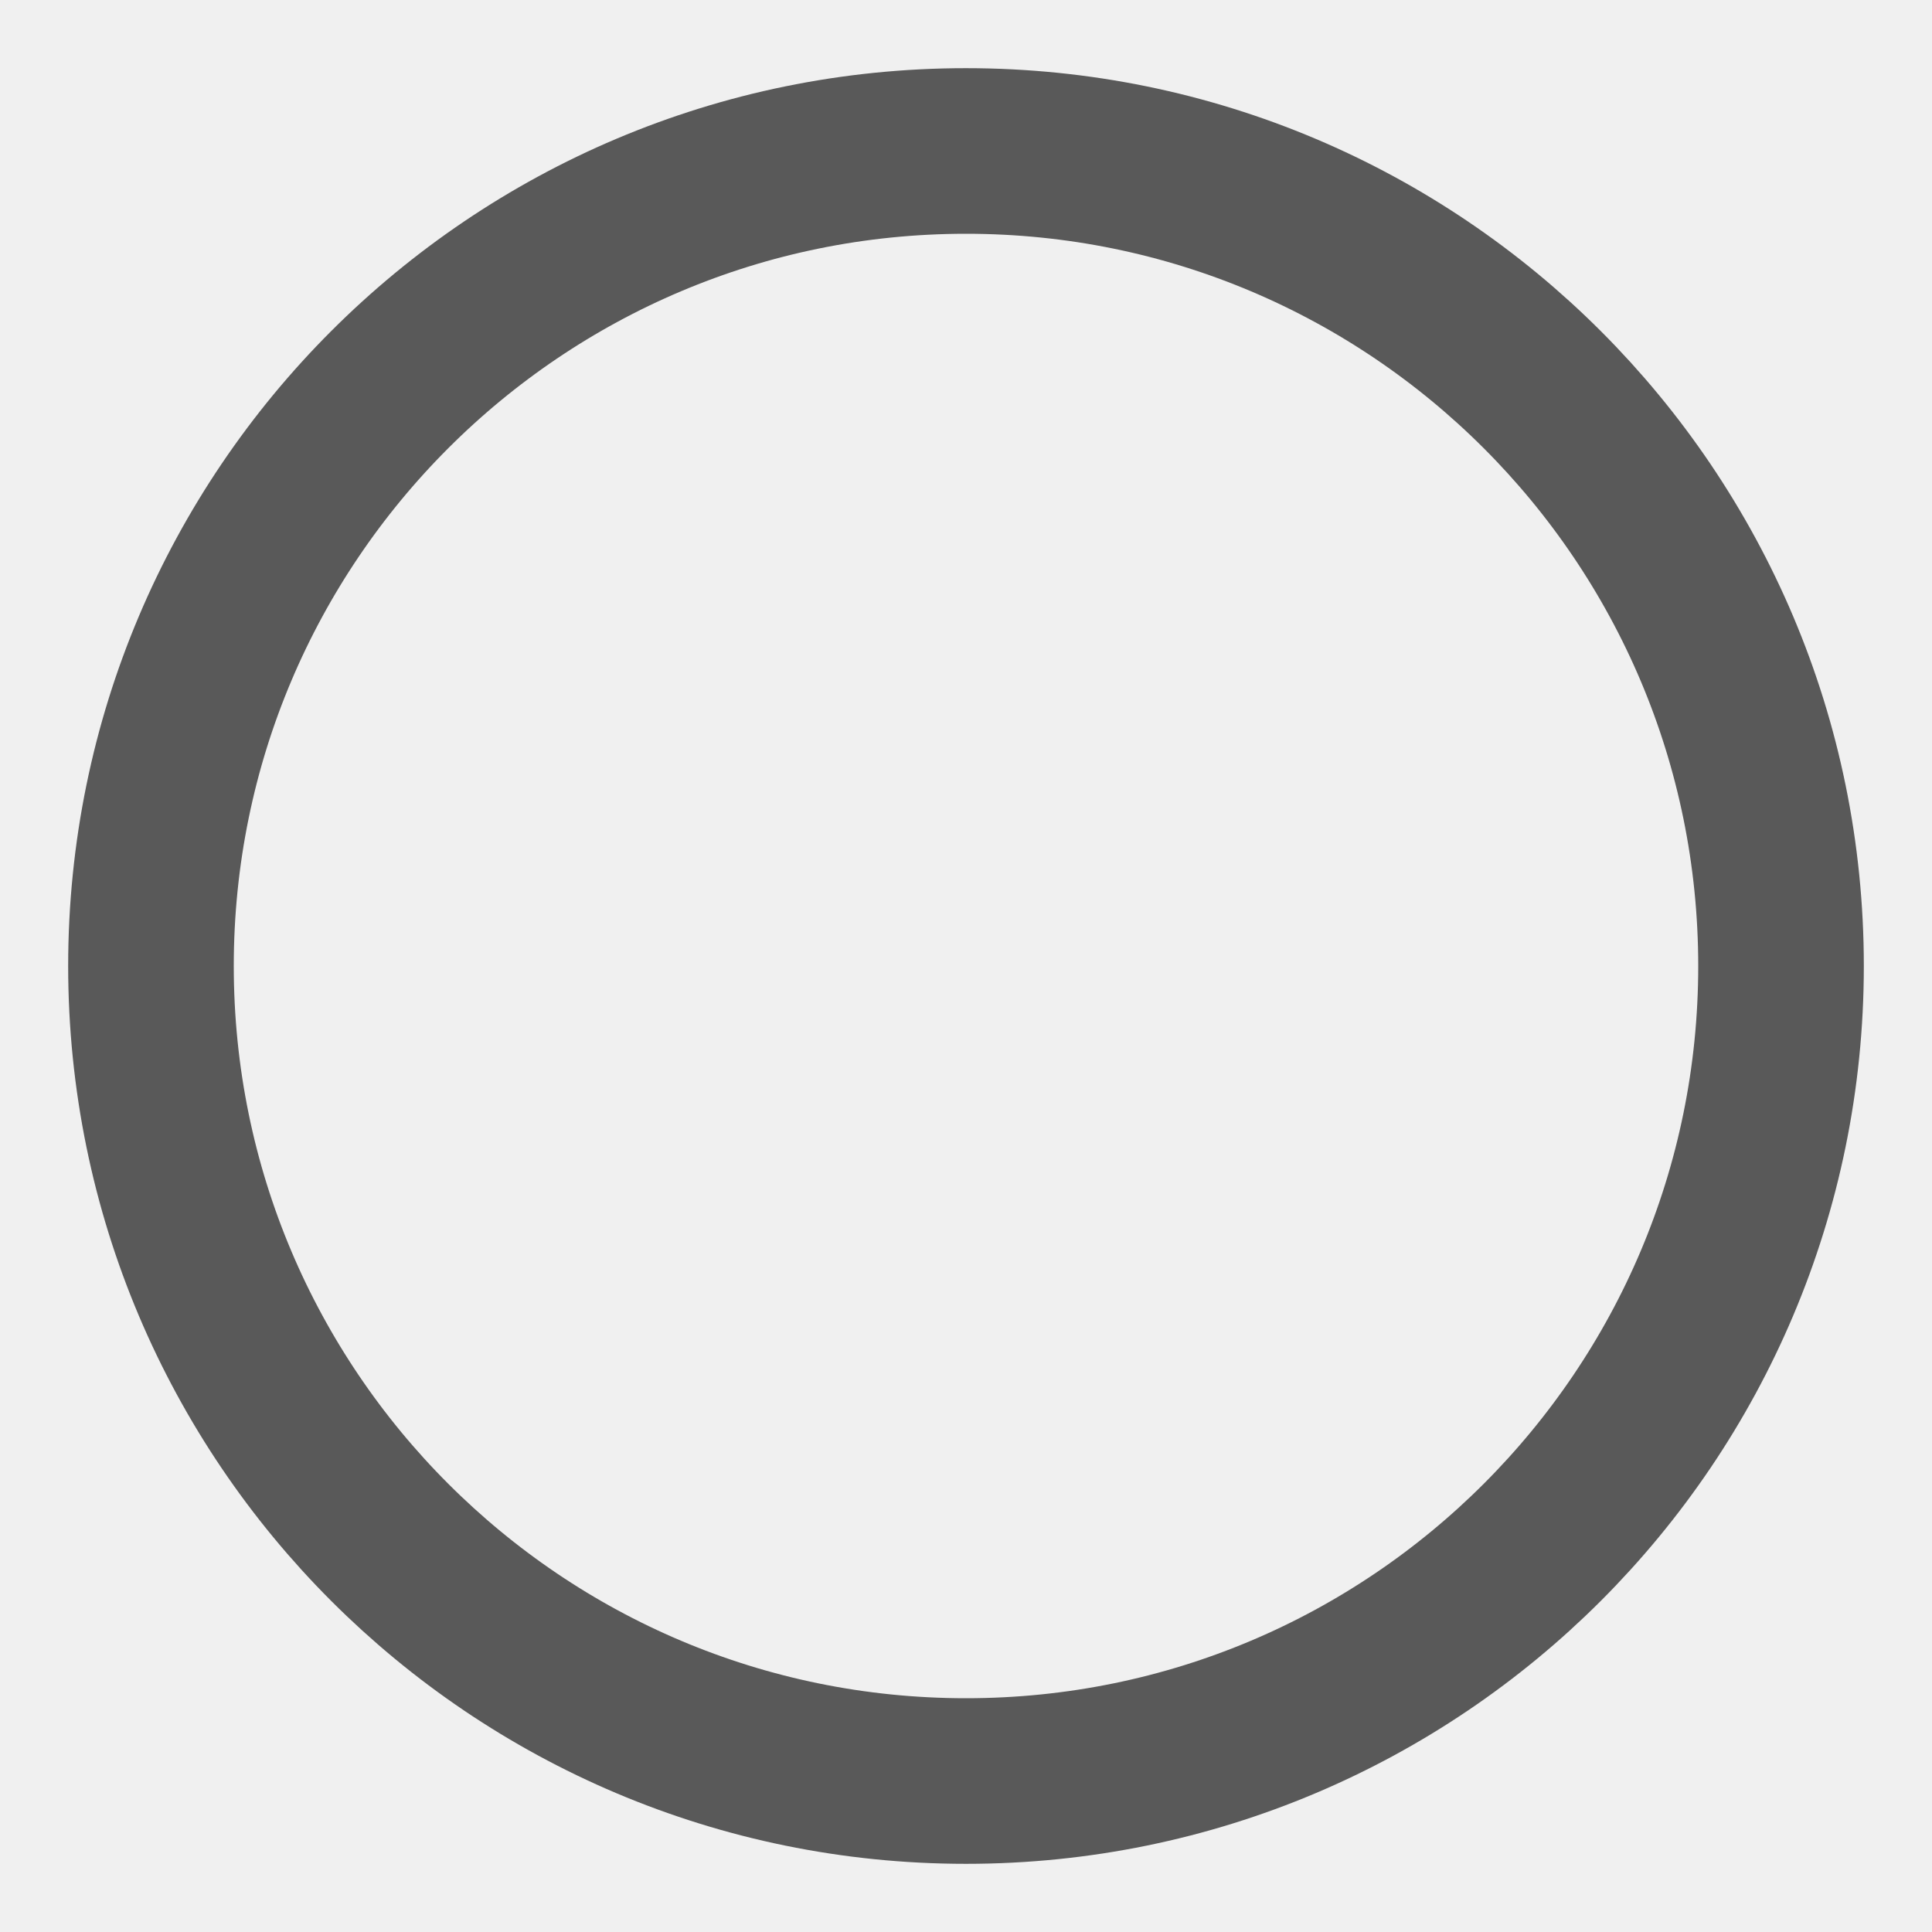
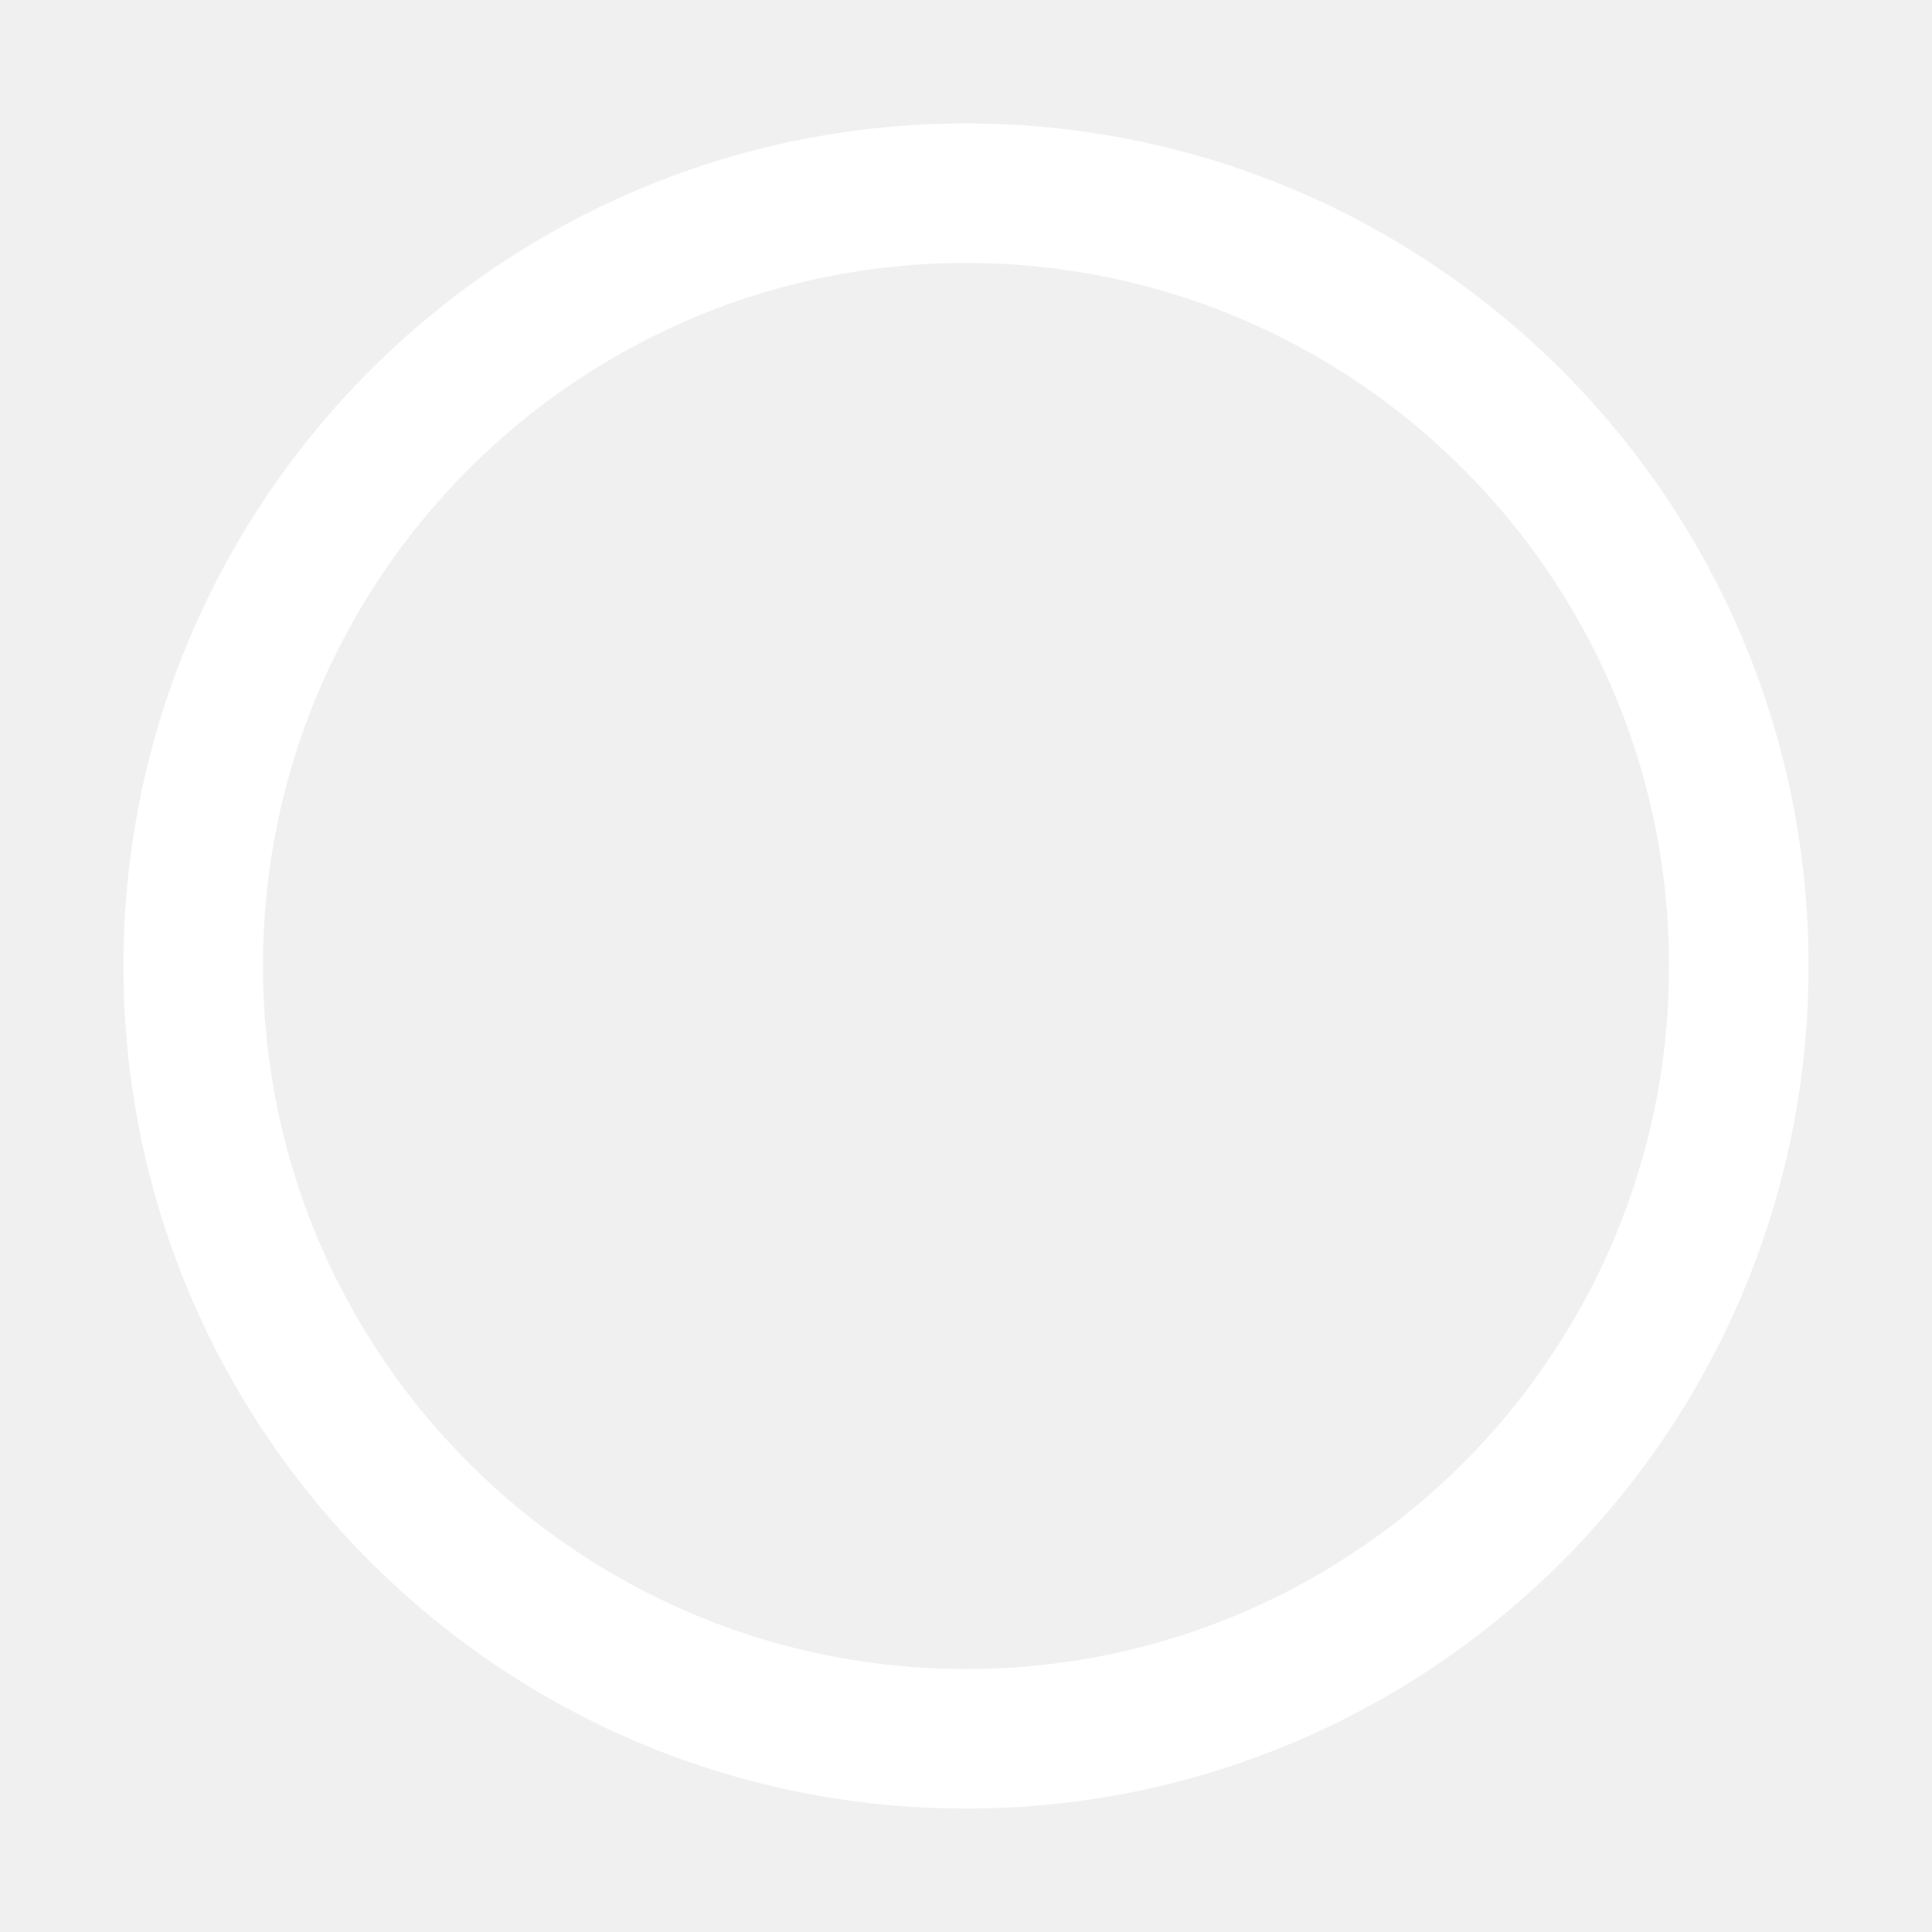
- <svg xmlns="http://www.w3.org/2000/svg" fill="none" version="1.1" width="14" height="14" viewBox="0 0 14 14">
+ <svg xmlns="http://www.w3.org/2000/svg" fill="none" version="1.1" width="18" height="18" viewBox="0 0 18 18">
  <defs>
-     <clipPath id="master_svg0_517_01235">
-       <rect x="0" y="0" width="14" height="14" rx="0" />
+     <clipPath id="master_svg0_983_8895">
+       <rect x="0" y="0" width="18" height="18" rx="0" />
    </clipPath>
  </defs>
-   <g clip-path="url(#master_svg0_517_01235)">
+   <g clip-path="url(#master_svg0_983_8895)">
    <g>
-       <ellipse cx="7" cy="7" rx="5.906" ry="5.906" fill-opacity="0" stroke-opacity="1" stroke="#595959" fill="none" stroke-width="1.2" stroke-linejoin="round" />
+       <ellipse cx="9" cy="9" rx="7.2" ry="7.2" fill-opacity="0" stroke-opacity="1" stroke="#FFFFFF" fill="none" stroke-width="1.3" />
    </g>
  </g>
</svg>
